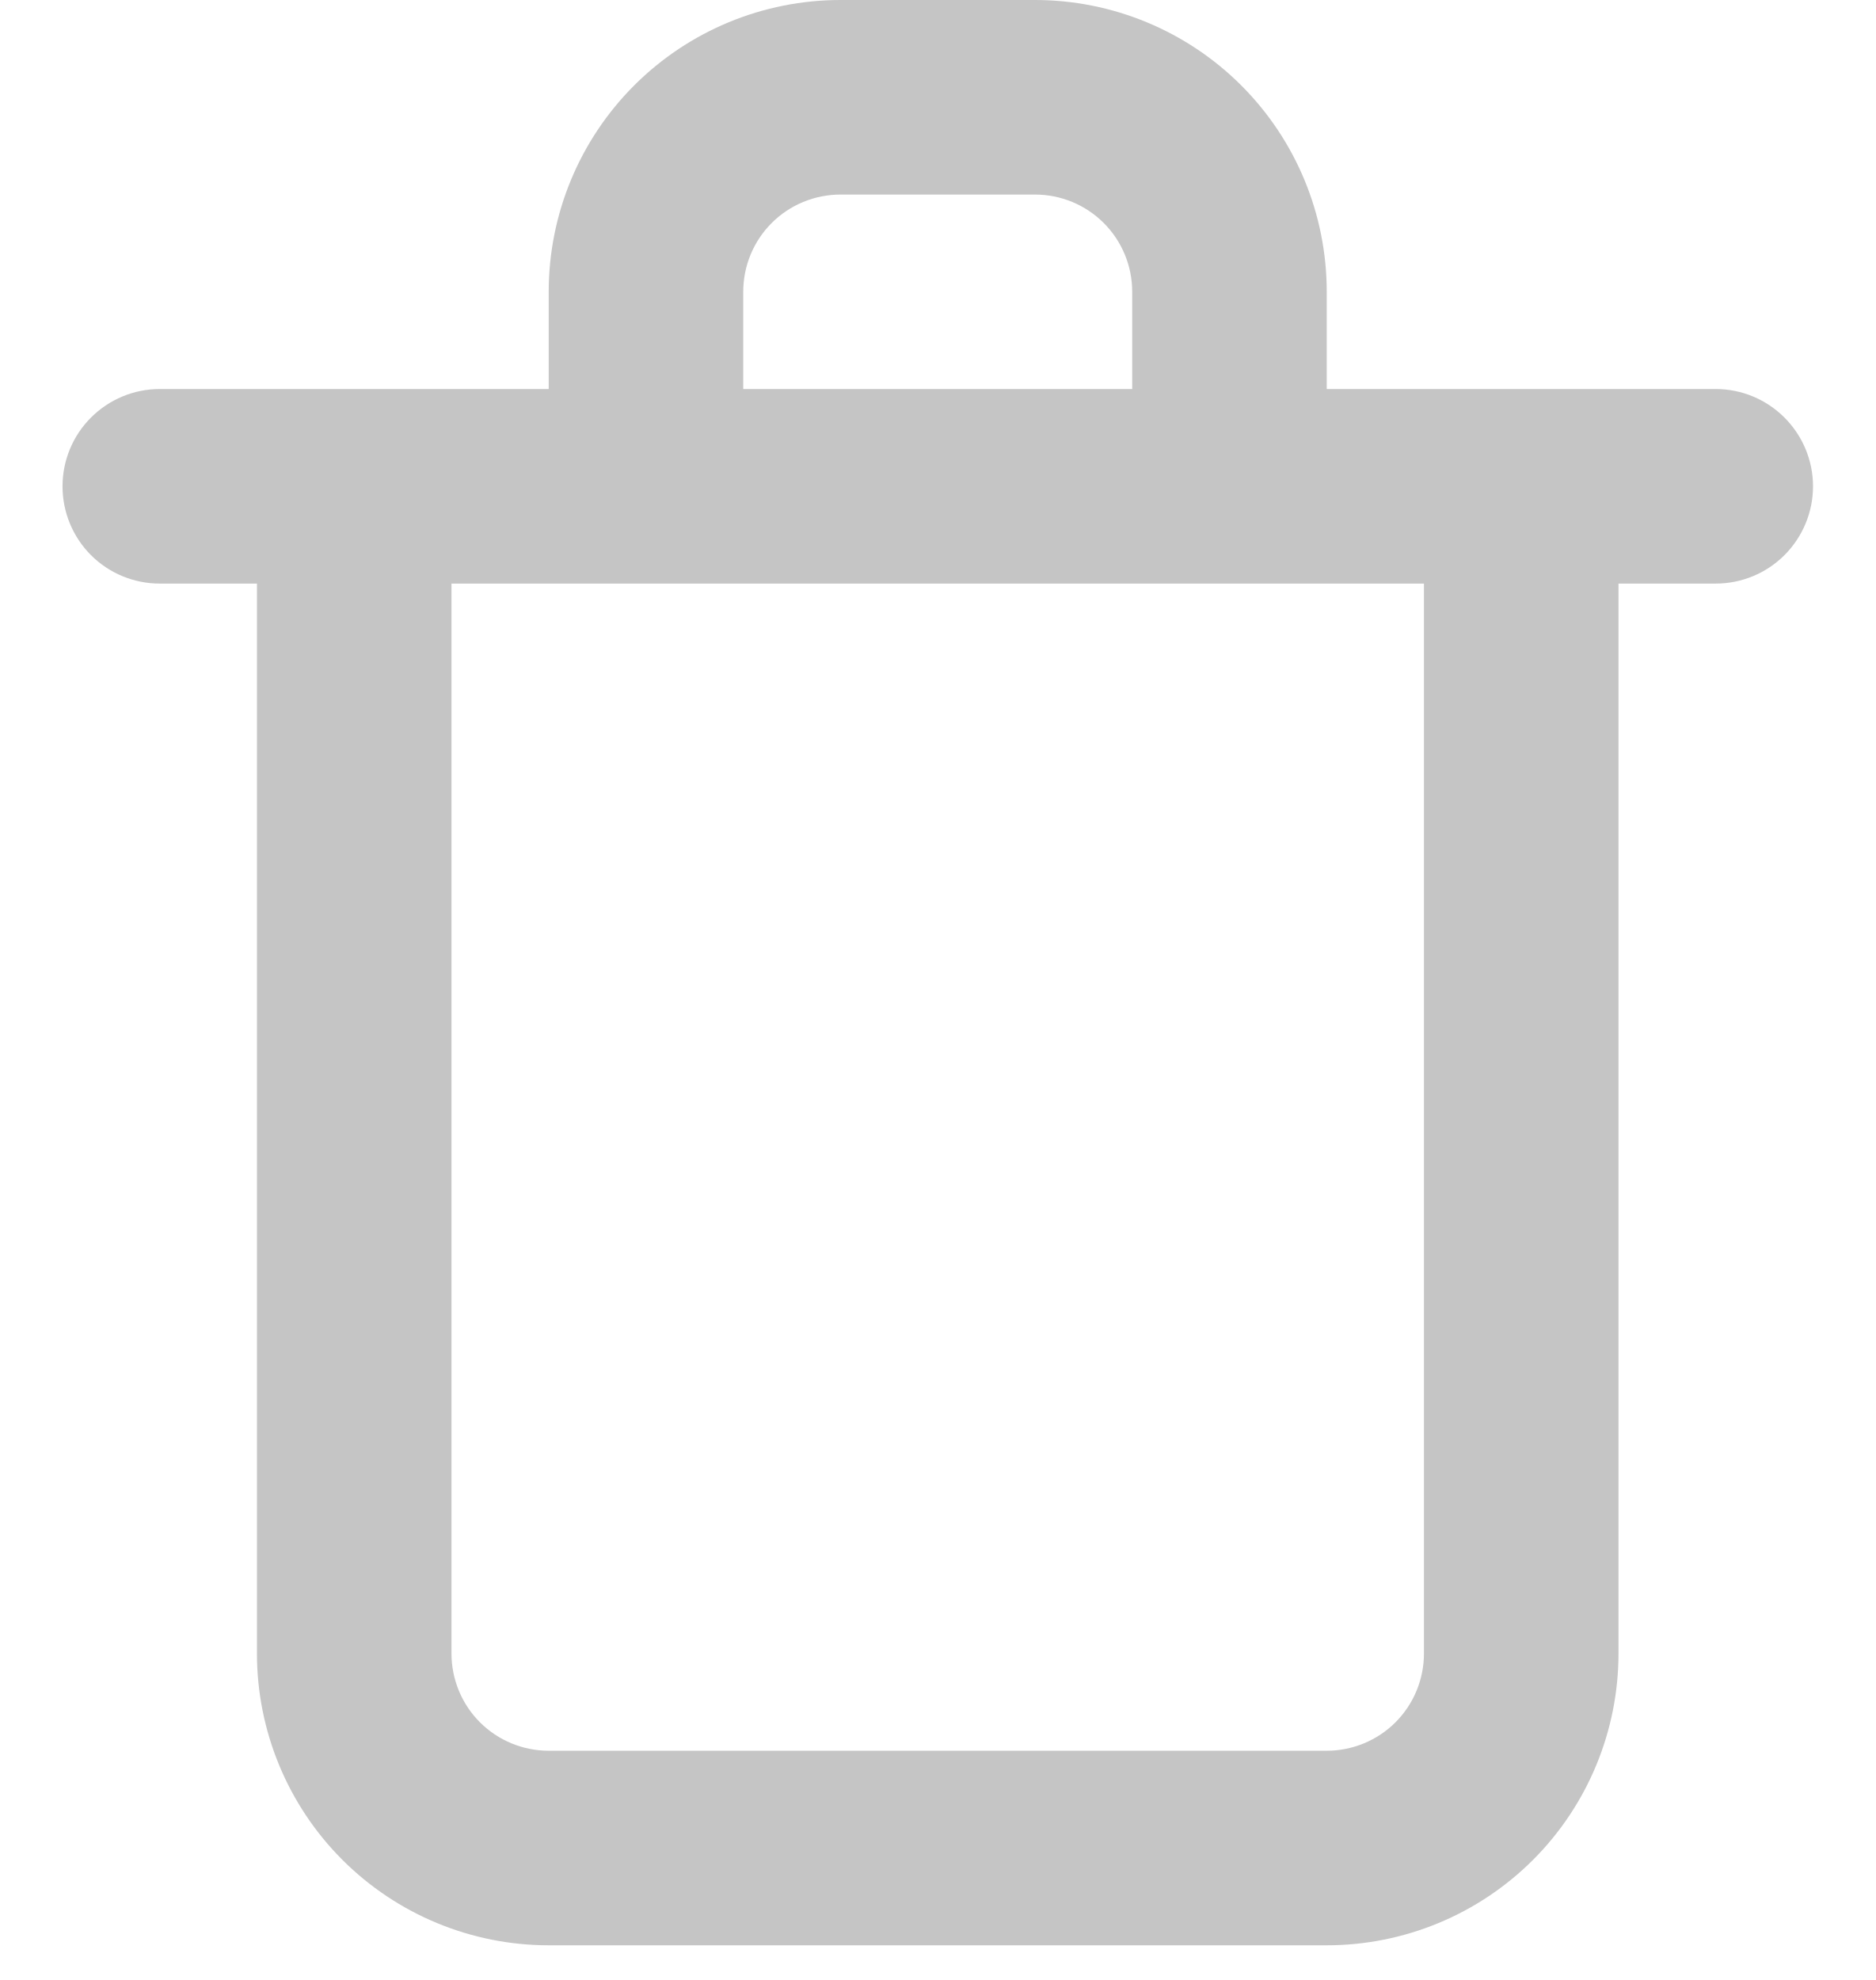
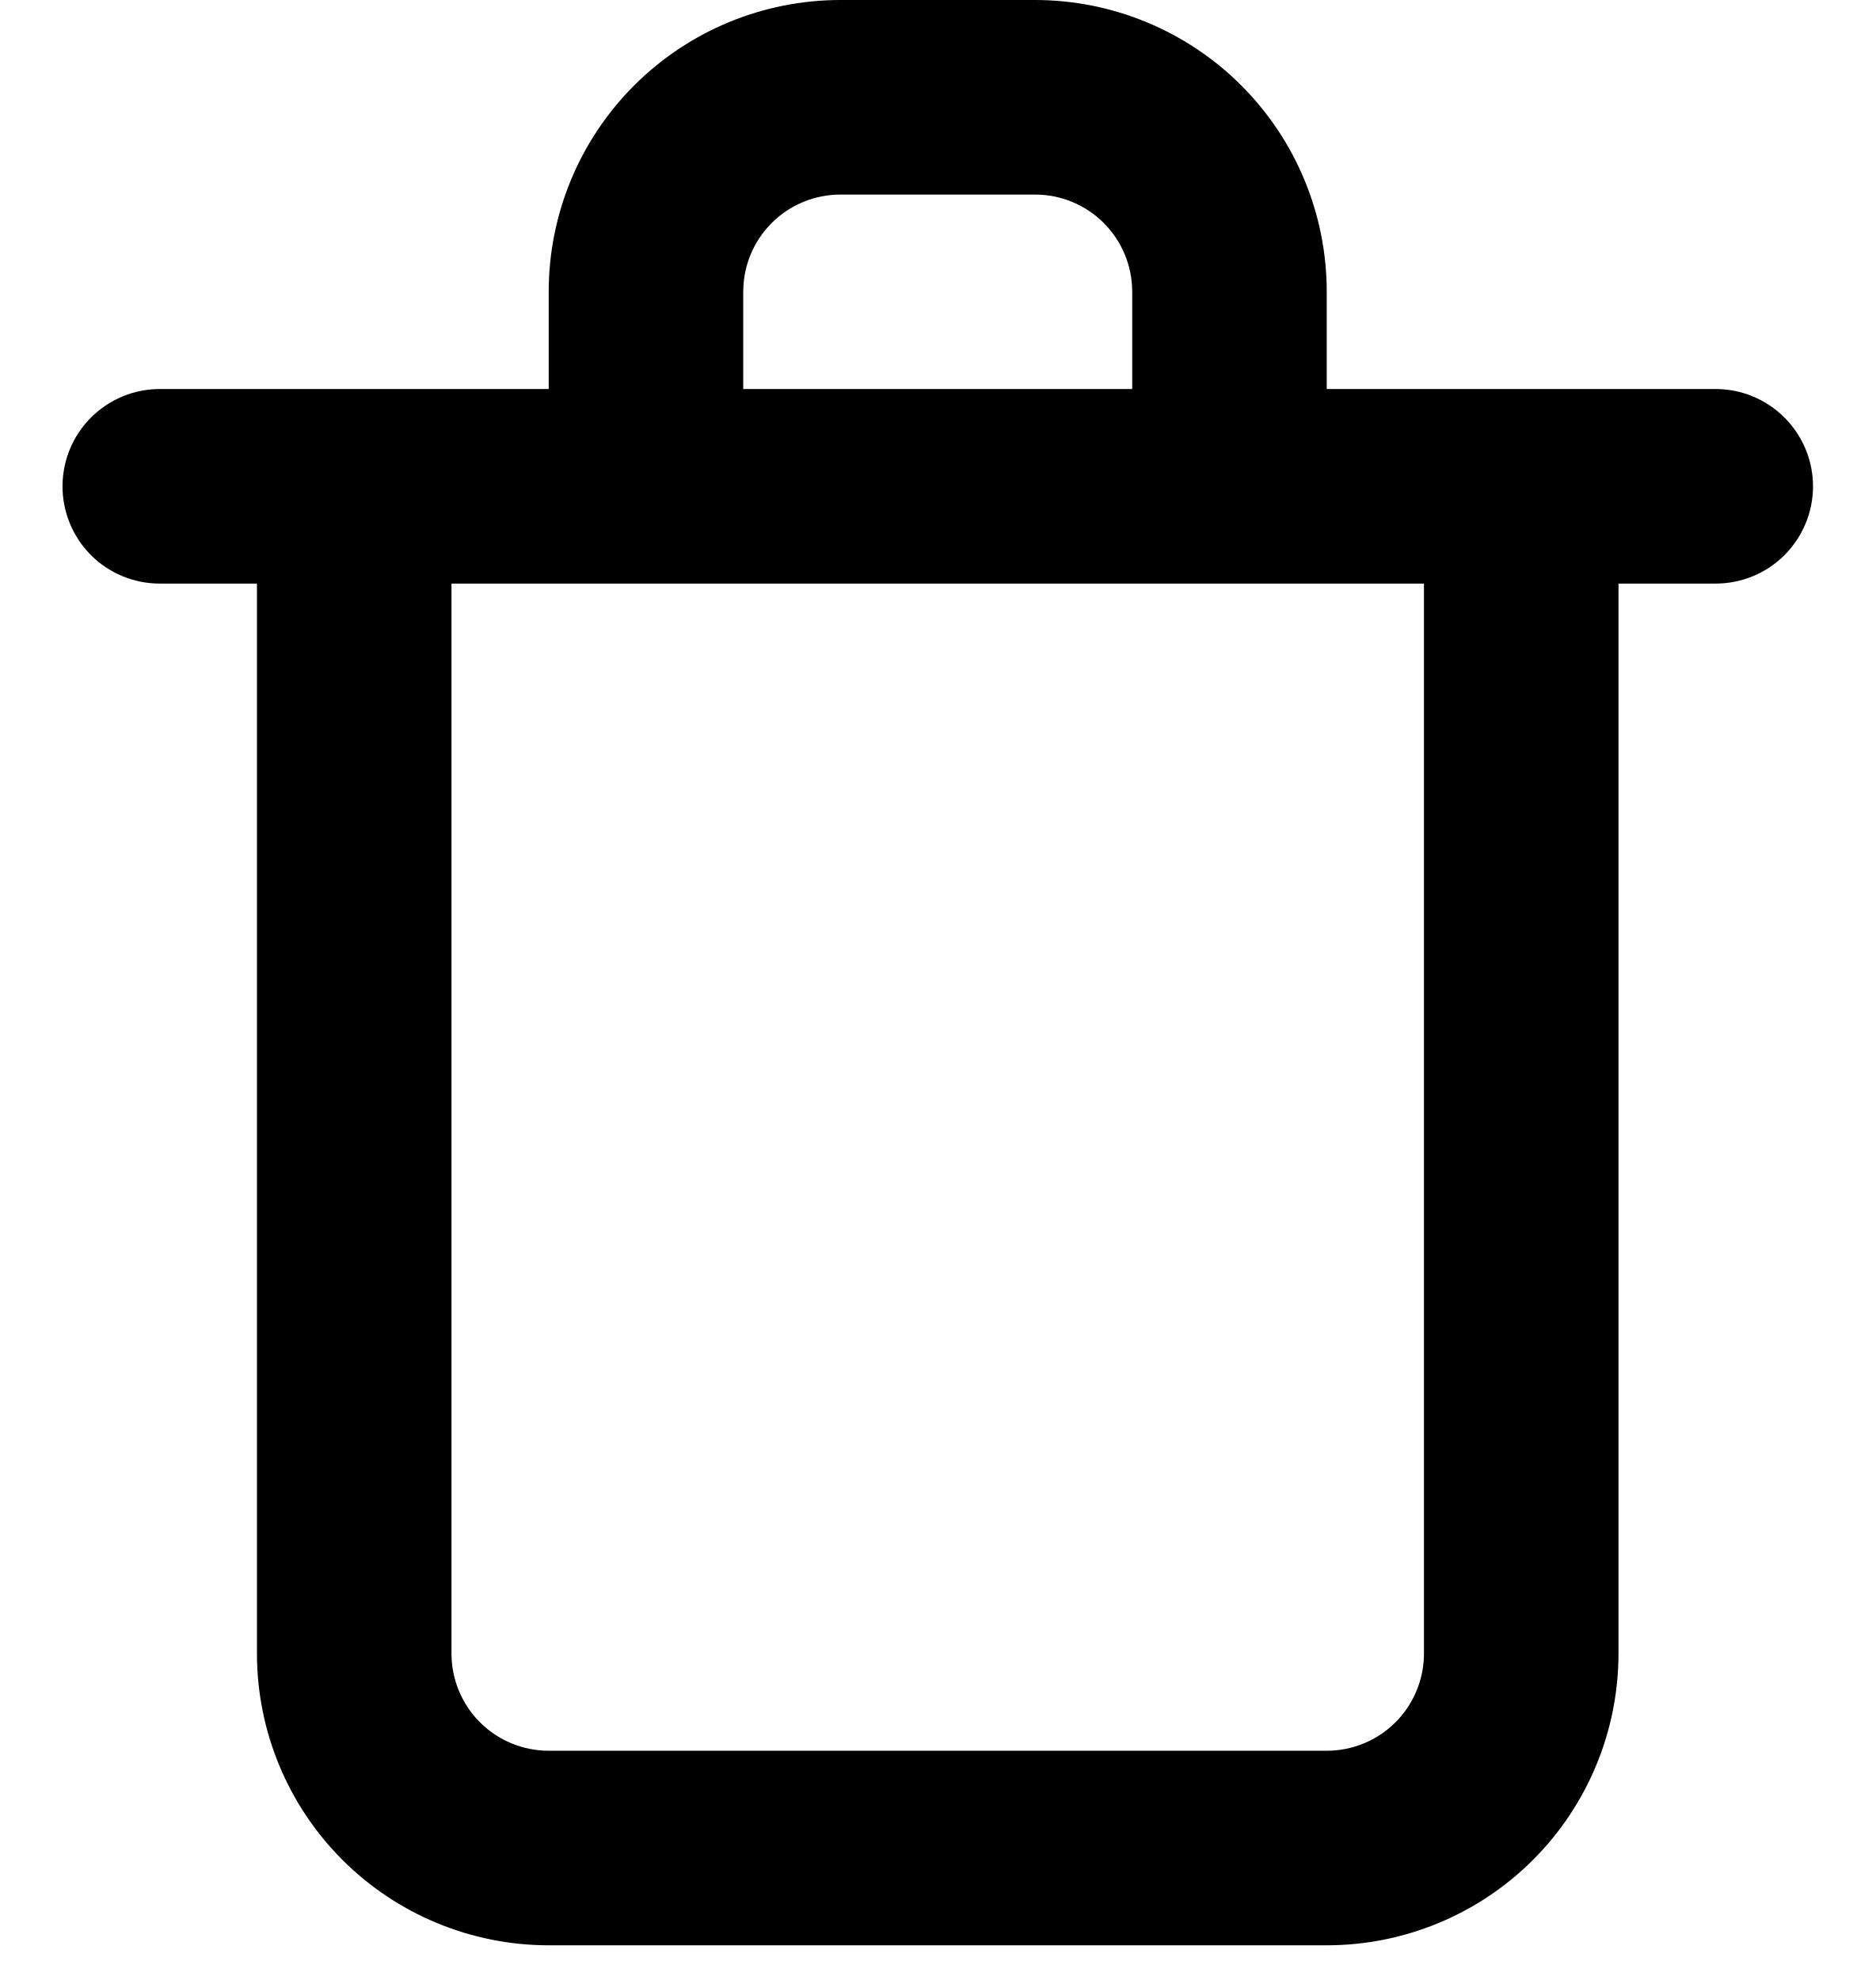
<svg xmlns="http://www.w3.org/2000/svg" width="18" height="19" viewBox="0 0 18 19" fill="none">
-   <path d="M16.466 3.733H12.733V2.8C12.733 2.057 12.438 1.345 11.913 0.82C11.388 0.295 10.675 0 9.933 0H8.066C7.324 0 6.611 0.295 6.086 0.82C5.561 1.345 5.266 2.057 5.266 2.8V3.733H1.533C1.285 3.733 1.048 3.832 0.873 4.007C0.698 4.182 0.6 4.419 0.6 4.667C0.6 4.914 0.698 5.152 0.873 5.327C1.048 5.502 1.285 5.6 1.533 5.6H2.466V15.867C2.466 16.609 2.761 17.322 3.286 17.847C3.811 18.372 4.524 18.667 5.266 18.667H12.733C13.476 18.667 14.188 18.372 14.713 17.847C15.238 17.322 15.533 16.609 15.533 15.867V5.6H16.466C16.714 5.6 16.951 5.502 17.126 5.327C17.301 5.152 17.4 4.914 17.4 4.667C17.4 4.419 17.301 4.182 17.126 4.007C16.951 3.832 16.714 3.733 16.466 3.733ZM7.133 2.8C7.133 2.552 7.231 2.315 7.406 2.14C7.581 1.965 7.819 1.867 8.066 1.867H9.933C10.181 1.867 10.418 1.965 10.593 2.14C10.768 2.315 10.866 2.552 10.866 2.8V3.733H7.133V2.8ZM13.666 15.867C13.666 16.114 13.568 16.352 13.393 16.527C13.218 16.702 12.98 16.8 12.733 16.8H5.266C5.019 16.8 4.781 16.702 4.606 16.527C4.431 16.352 4.333 16.114 4.333 15.867V5.6H13.666V15.867Z" fill="#C5C5C5" />
+   <path d="M16.466 3.733H12.733V2.8C12.733 2.057 12.438 1.345 11.913 0.82C11.388 0.295 10.675 0 9.933 0H8.066C7.324 0 6.611 0.295 6.086 0.82C5.561 1.345 5.266 2.057 5.266 2.8V3.733H1.533C1.285 3.733 1.048 3.832 0.873 4.007C0.698 4.182 0.6 4.419 0.6 4.667C0.6 4.914 0.698 5.152 0.873 5.327C1.048 5.502 1.285 5.6 1.533 5.6H2.466V15.867C2.466 16.609 2.761 17.322 3.286 17.847C3.811 18.372 4.524 18.667 5.266 18.667H12.733C13.476 18.667 14.188 18.372 14.713 17.847C15.238 17.322 15.533 16.609 15.533 15.867V5.6H16.466C16.714 5.6 16.951 5.502 17.126 5.327C17.301 5.152 17.4 4.914 17.4 4.667C17.4 4.419 17.301 4.182 17.126 4.007C16.951 3.832 16.714 3.733 16.466 3.733ZM7.133 2.8C7.133 2.552 7.231 2.315 7.406 2.14C7.581 1.965 7.819 1.867 8.066 1.867H9.933C10.181 1.867 10.418 1.965 10.593 2.14C10.768 2.315 10.866 2.552 10.866 2.8V3.733H7.133V2.8ZM13.666 15.867C13.666 16.114 13.568 16.352 13.393 16.527C13.218 16.702 12.98 16.8 12.733 16.8H5.266C5.019 16.8 4.781 16.702 4.606 16.527C4.431 16.352 4.333 16.114 4.333 15.867V5.6H13.666V15.867Z" fill="currentColor" />
</svg>
